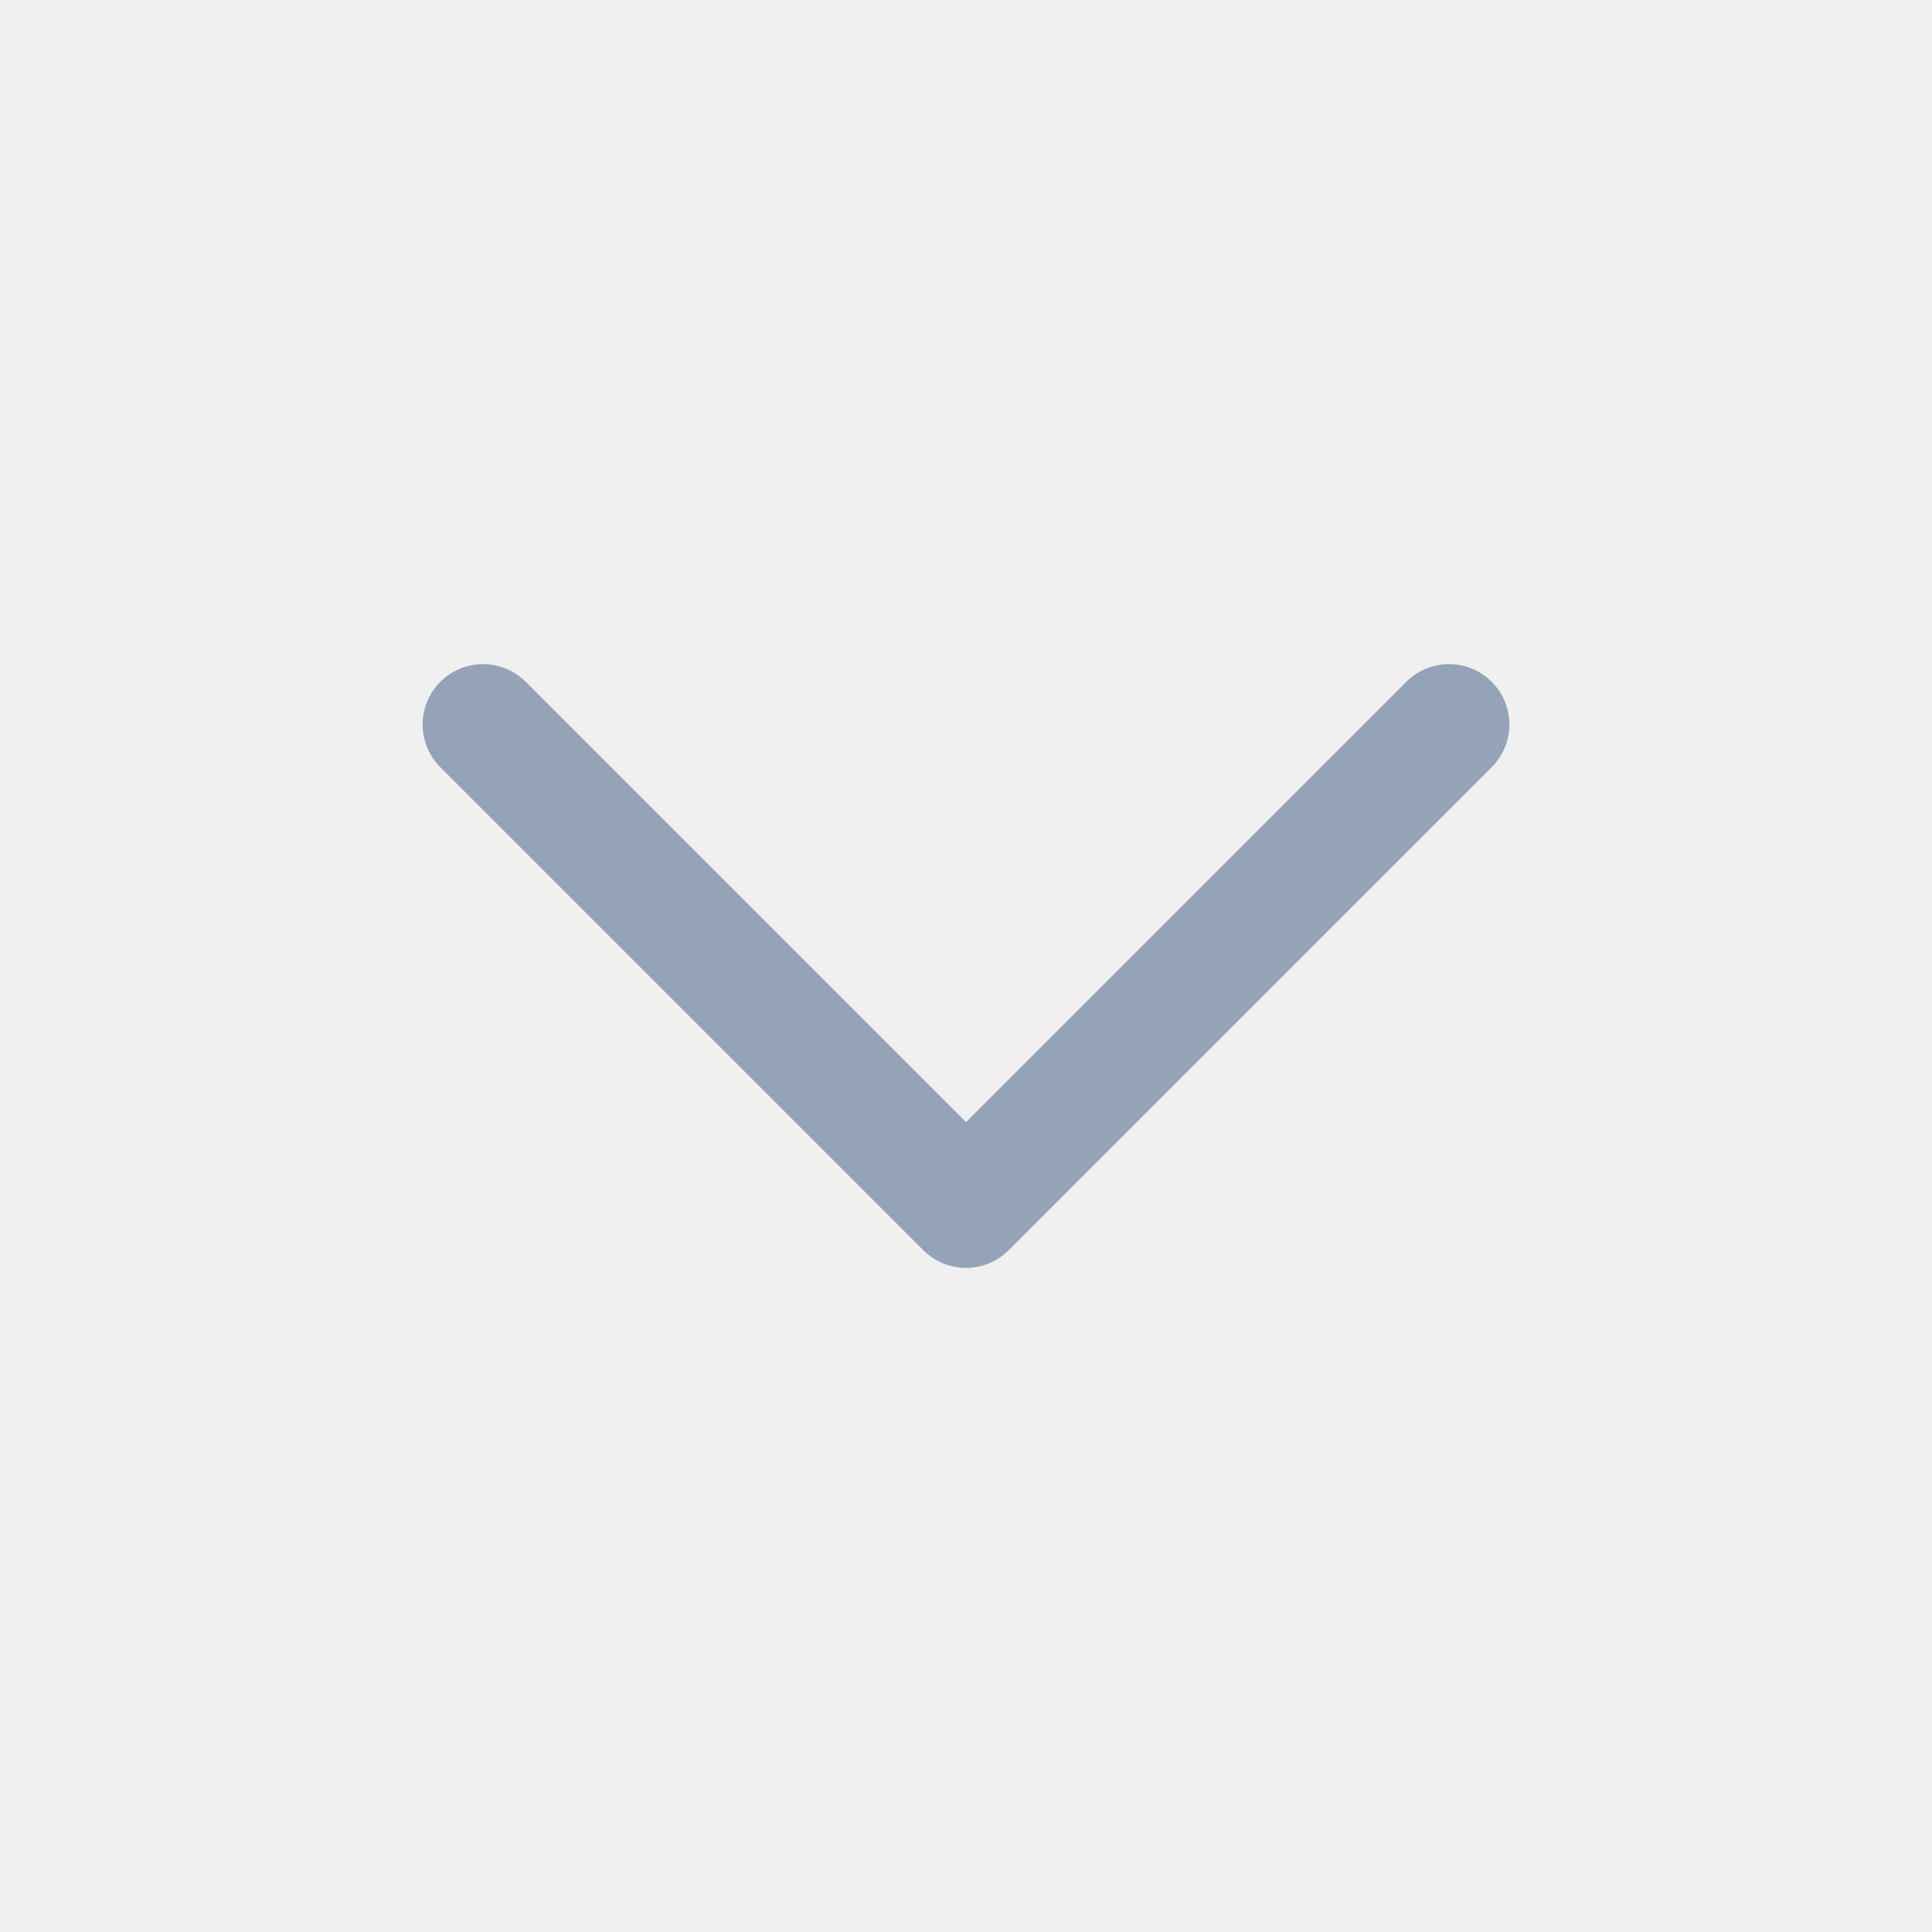
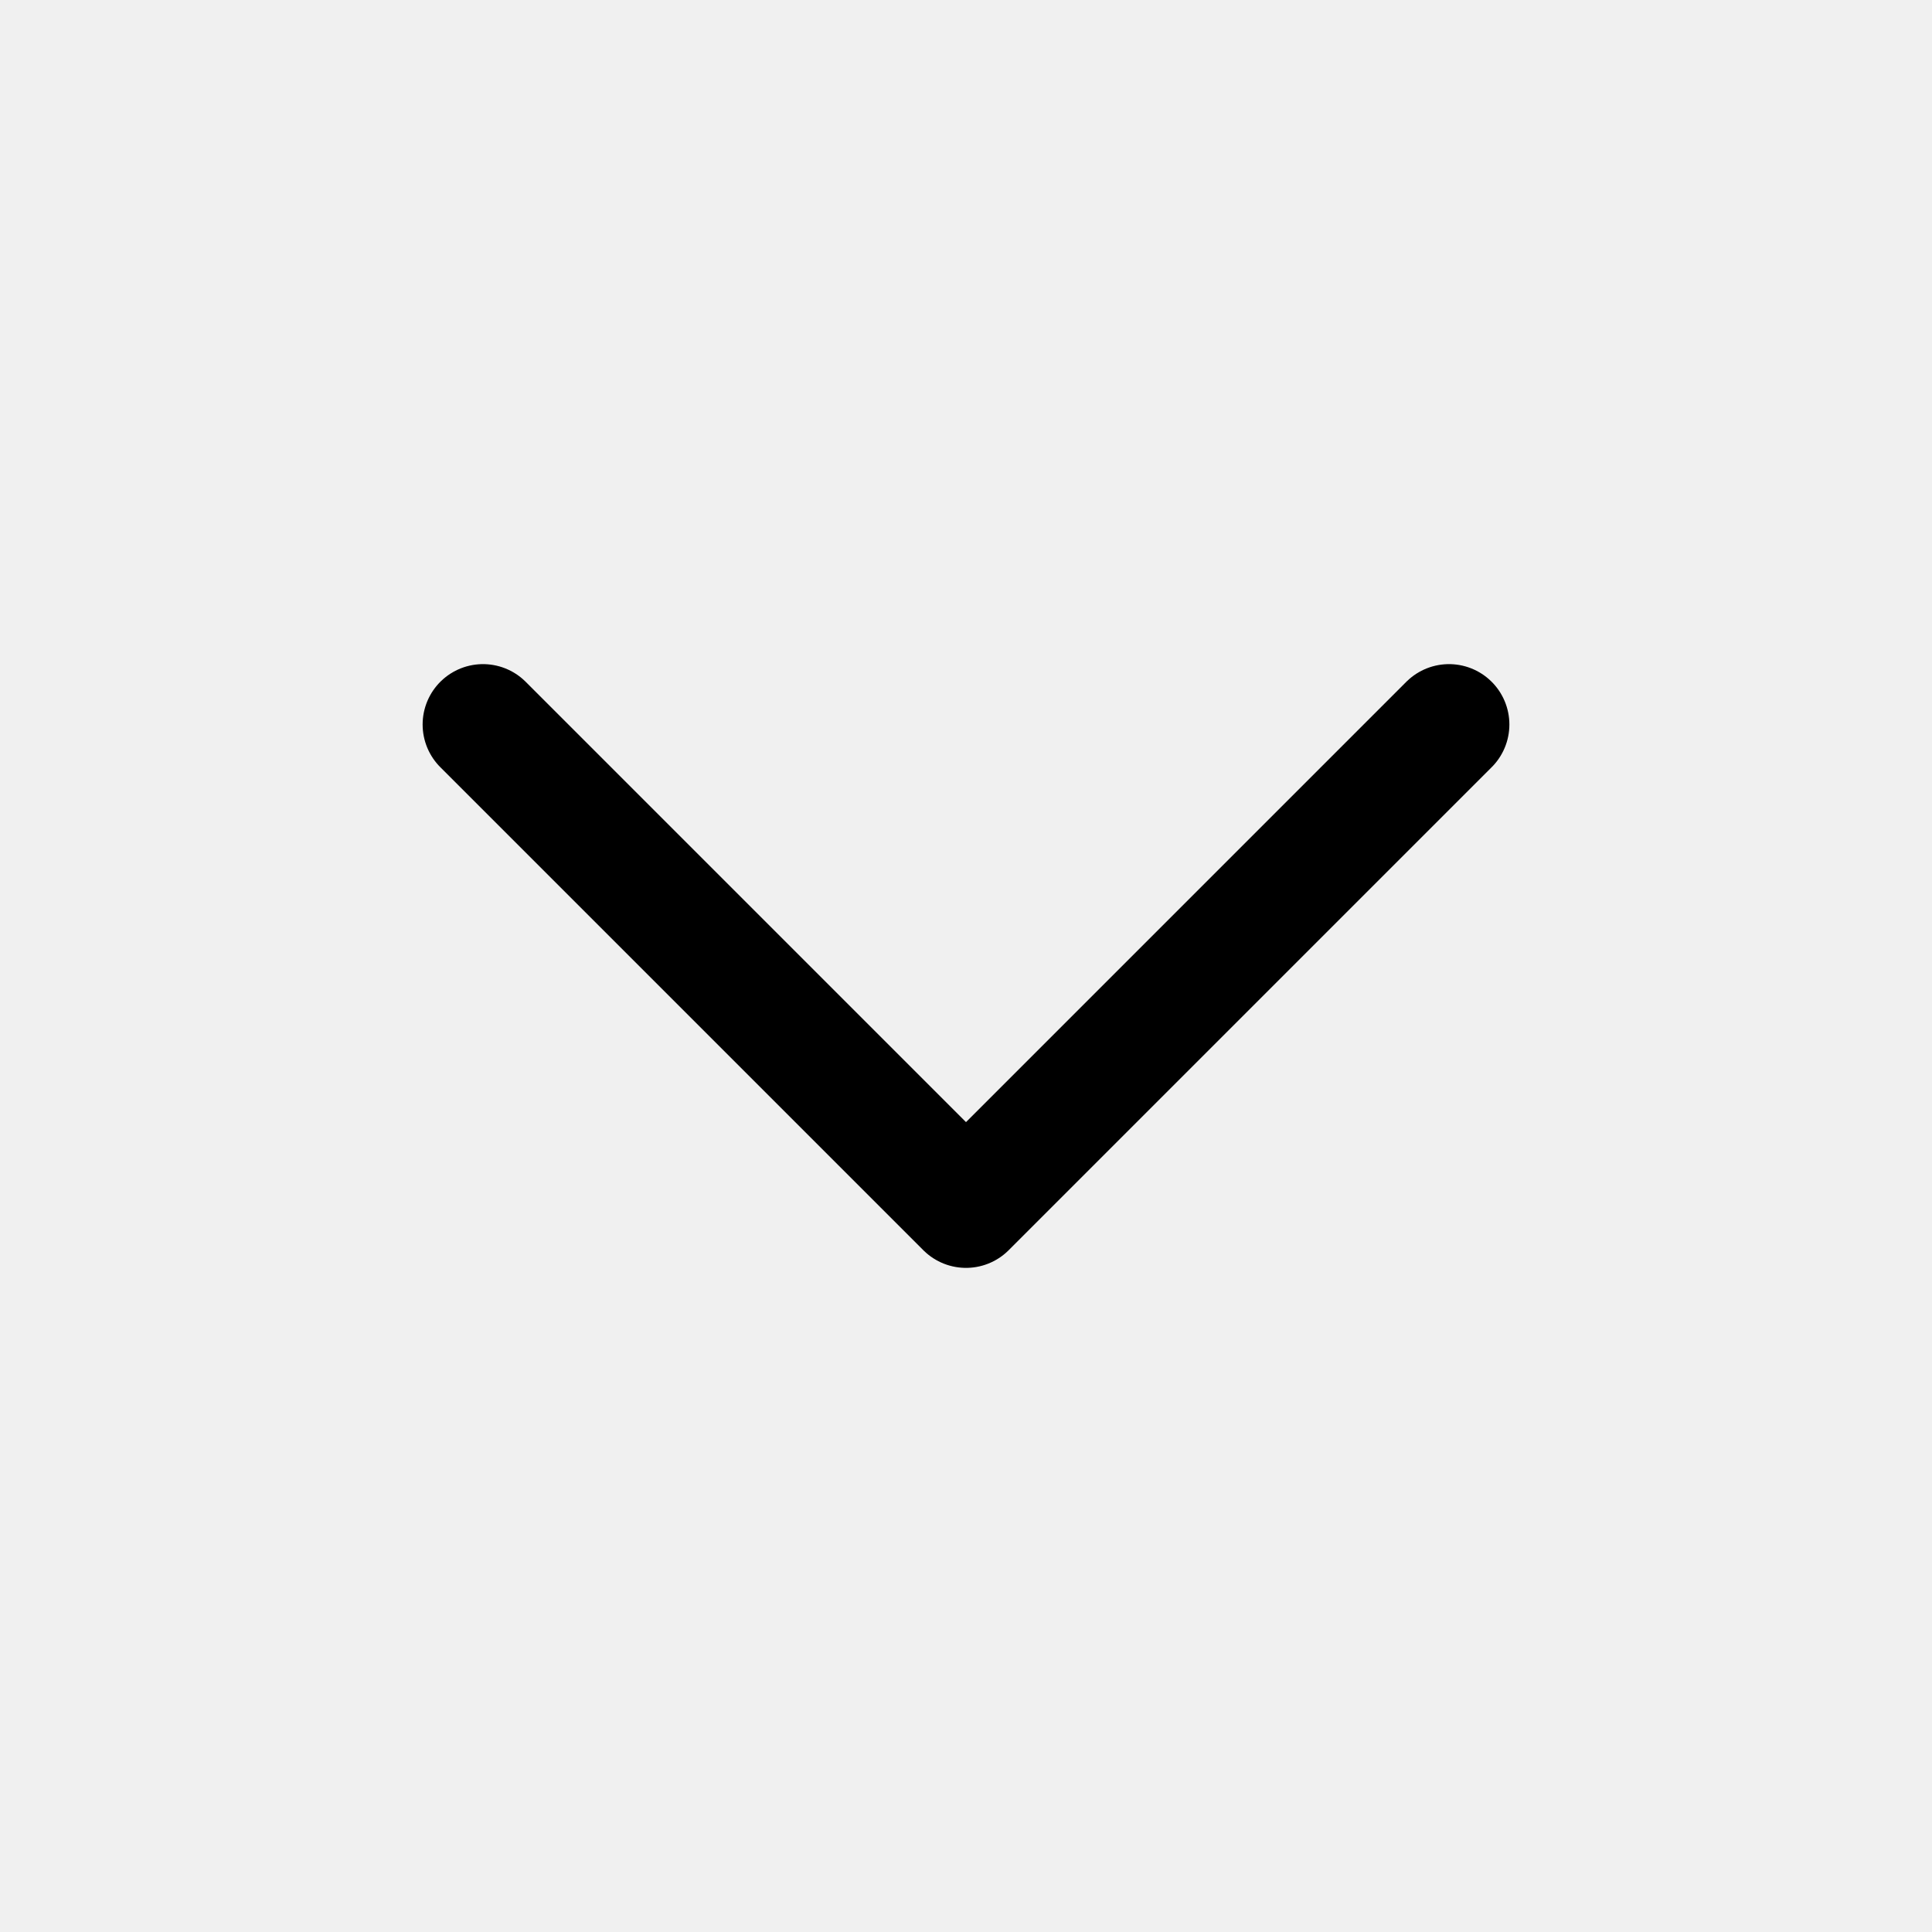
<svg xmlns="http://www.w3.org/2000/svg" width="20" height="20" viewBox="0 0 20 20" fill="none">
  <g clip-path="url(#clip0_4035_56450)">
-     <path d="M5 7.5L10 12.5L15 7.5" stroke="#94A3B8" stroke-width="1.25" stroke-linecap="round" stroke-linejoin="round" />
+     <path d="M5 7.5L10 12.5L15 7.5" stroke="currentColor" stroke-width="1.25" stroke-linecap="round" stroke-linejoin="round" />
  </g>
  <defs>
    <clipPath id="clip0_4035_56450">
      <rect width="20" height="20" fill="white" />
    </clipPath>
  </defs>
</svg>
